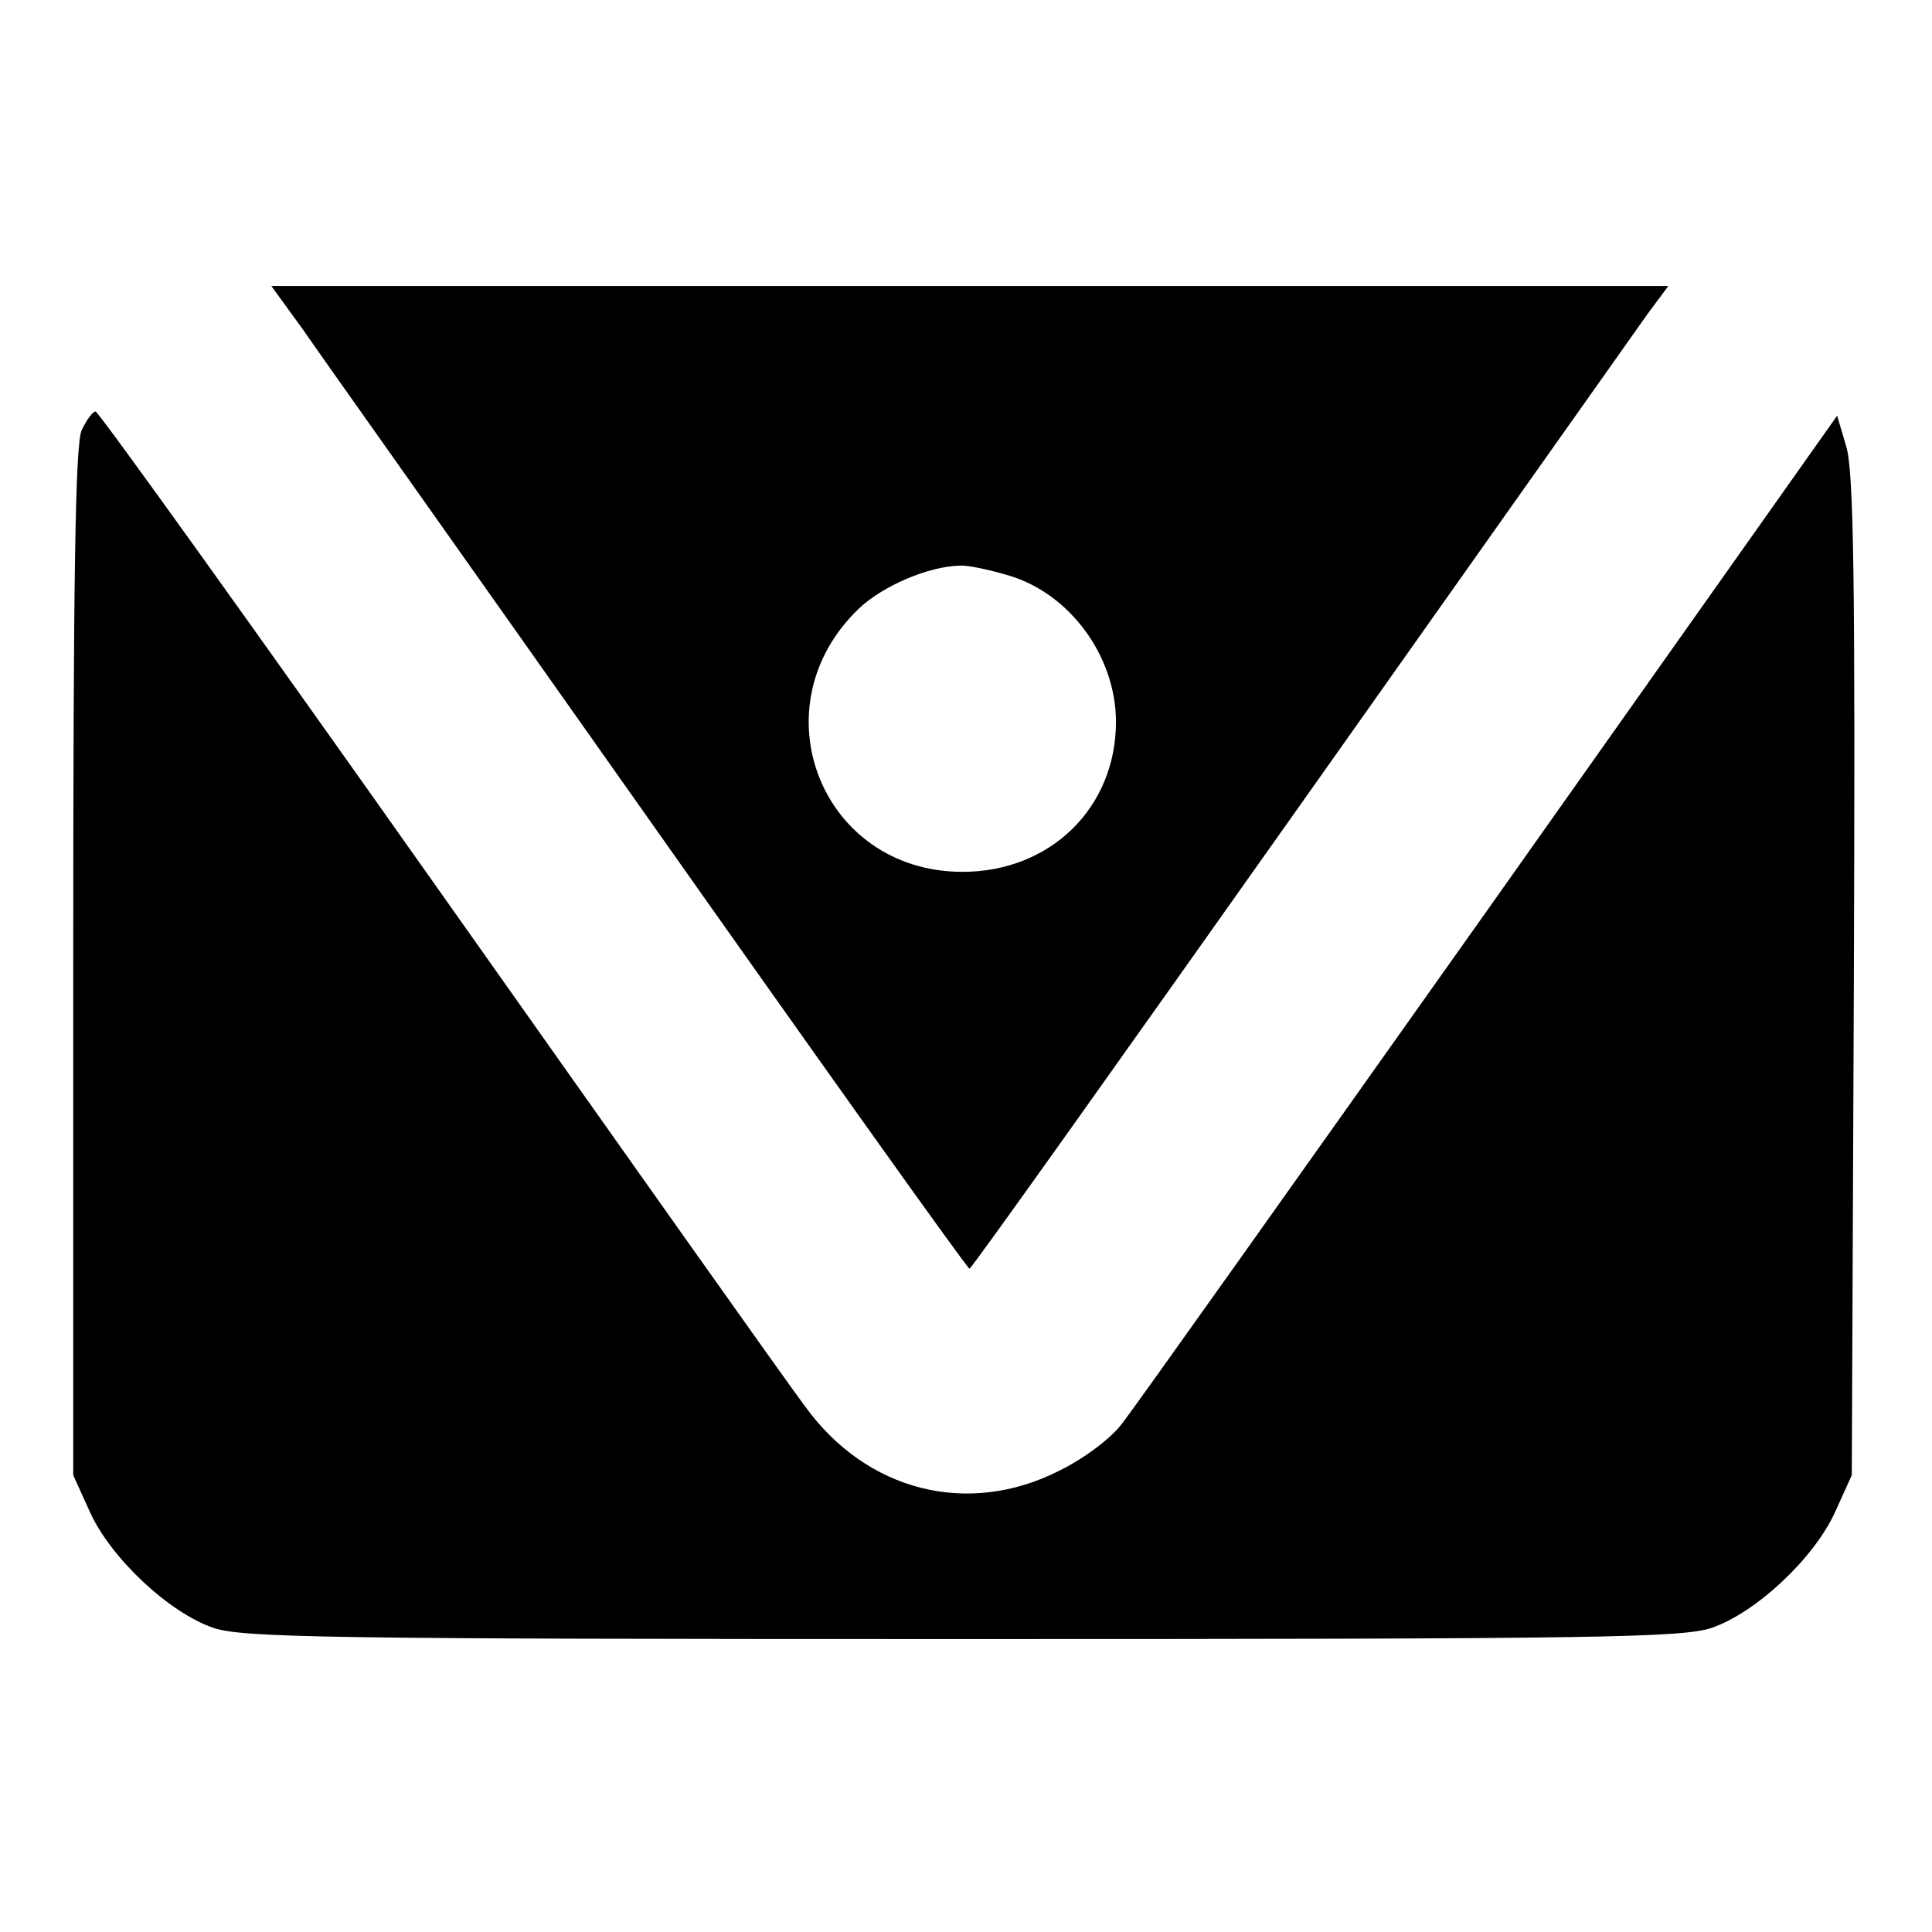
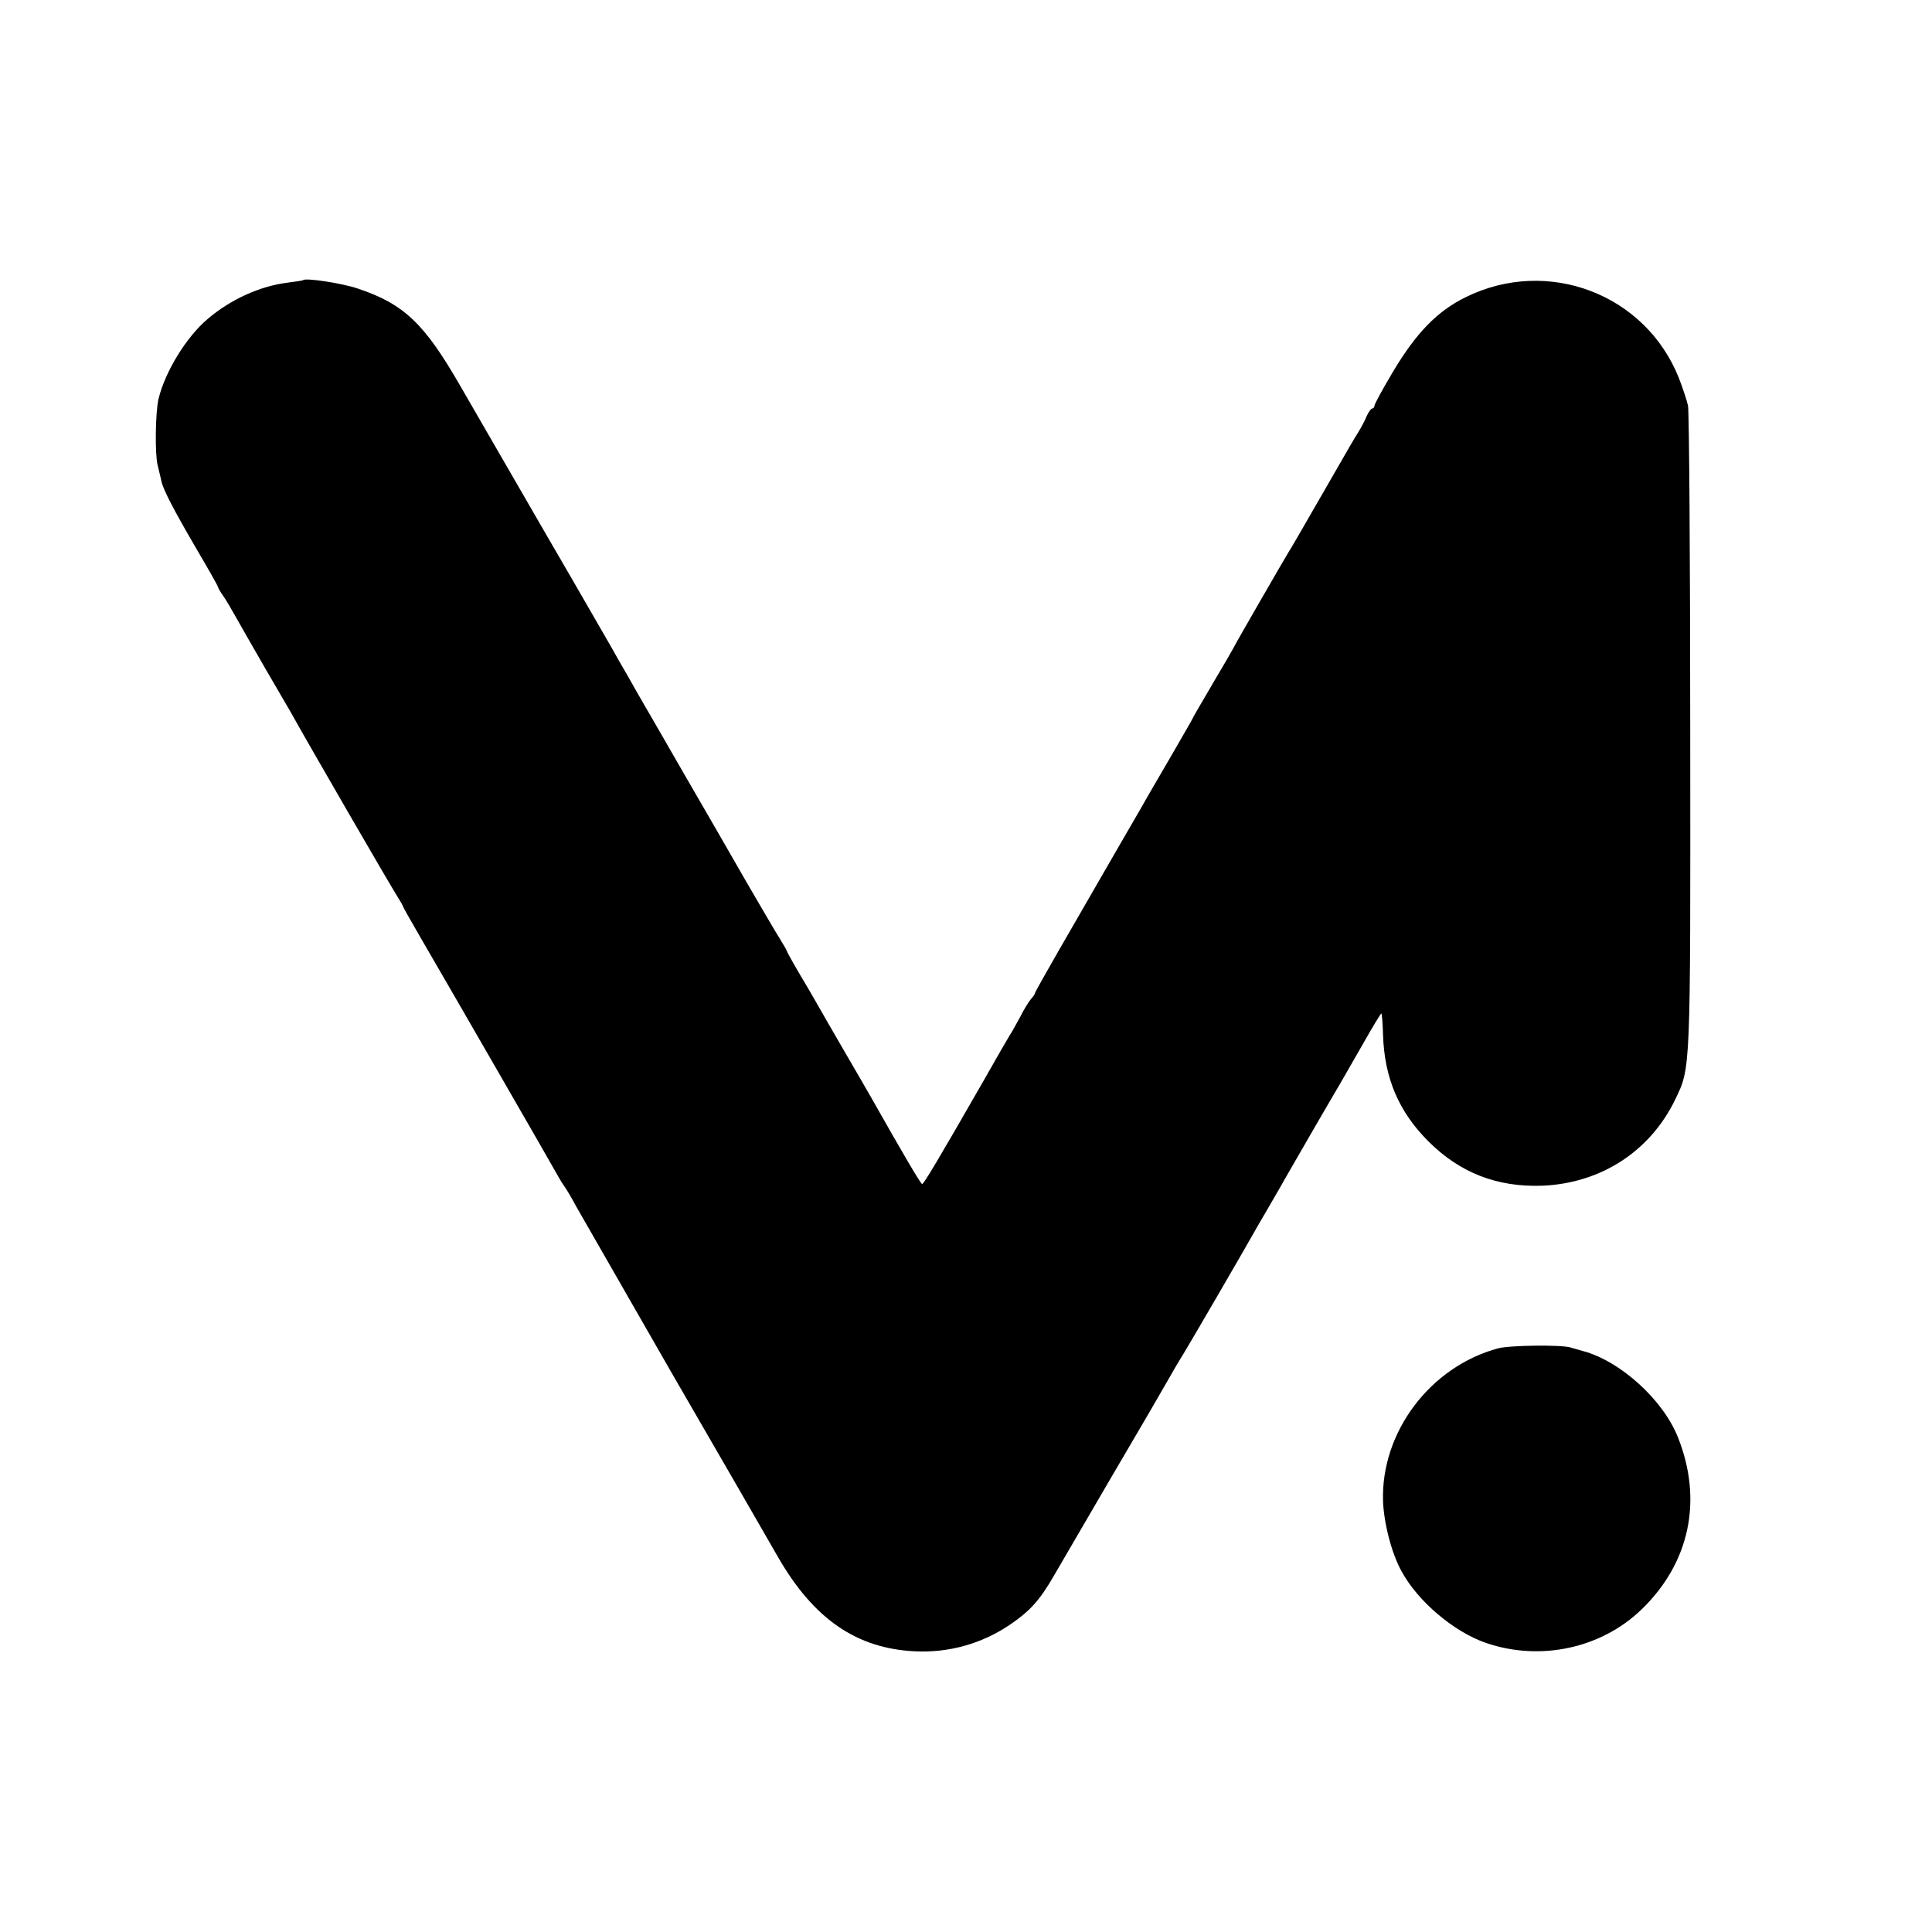
- <svg xmlns="http://www.w3.org/2000/svg" version="1.0" width="277pt" height="277pt" viewBox="0 0 277 277" preserveAspectRatio="xMidYMid meet">
-   <g transform="translate(0,277) scale(0.1,-0.1)" fill="#000000" stroke="none">
-     <path d="M434 2298 c24 -35 249 -352 498 -705 249 -353 455 -642 458 -642 3 0 216 300 475 666 259 366 483 683 498 704 l29 39 -1002 0 -1001 0 45 -62z m1012 -353 c88 -26 154 -116 154 -210 0 -123 -94 -215 -220 -215 -203 0 -296 237 -148 378 34 32 99 60 144 61 11 1 43 -6 70 -14z" />
-     <path d="M117 2153 c-9 -21 -12 -205 -12 -763 l0 -735 24 -53 c30 -66 113 -144 177 -166 43 -14 158 -16 1074 -16 916 0 1031 2 1074 16 64 22 147 100 177 166 l24 53 3 715 c2 564 0 724 -11 760 l-13 44 -498 -704 c-275 -388 -512 -722 -528 -742 -16 -21 -55 -50 -90 -67 -131 -66 -276 -29 -364 93 -25 33 -262 368 -527 743 -265 375 -485 682 -490 683 -4 0 -13 -12 -20 -27z" />
+ <svg xmlns="http://www.w3.org/2000/svg" version="1.0" width="700pt" height="700pt" viewBox="0 0 700 700" preserveAspectRatio="xMidYMid meet">
+   <g transform="translate(0,700) scale(0.1,-0.1)" fill="#000000" stroke="none">
+     <path d="M1098 5985 c-2 -2 -26 -5 -55 -9 -100 -12 -208 -61 -291 -132 -78 -66 -155 -193 -178 -291 -11 -49 -13 -197 -3 -238 5 -22 12 -48 14 -59 7 -32 46 -106 127 -245 43 -73 78 -135 78 -138 0 -3 8 -17 18 -31 11 -15 32 -52 49 -82 17 -30 63 -111 103 -180 40 -68 81 -140 92 -158 70 -126 357 -621 384 -664 13 -21 24 -39 24 -42 0 -2 30 -55 66 -117 80 -137 483 -836 498 -864 6 -11 16 -27 22 -35 6 -8 25 -40 41 -70 17 -30 173 -302 347 -605 175 -302 348 -602 384 -665 129 -225 285 -333 497 -343 122 -6 242 27 345 97 71 48 108 89 158 176 11 19 103 177 204 350 102 173 196 335 210 360 14 25 39 68 56 95 27 44 221 378 250 430 6 11 31 54 55 95 24 41 55 95 69 120 27 47 155 269 192 331 11 20 50 86 85 148 35 62 65 111 66 109 2 -2 5 -37 6 -78 5 -156 57 -278 164 -385 115 -115 250 -167 414 -161 211 9 389 124 480 311 57 119 56 91 55 1336 0 629 -4 1160 -8 1179 -4 19 -19 64 -33 100 -121 305 -476 440 -773 293 -102 -50 -179 -129 -263 -270 -37 -62 -67 -117 -67 -123 0 -5 -4 -10 -8 -10 -4 0 -13 -12 -20 -27 -6 -16 -20 -41 -30 -58 -11 -16 -47 -79 -82 -140 -142 -247 -162 -281 -171 -295 -19 -31 -199 -343 -199 -346 0 -1 -34 -60 -75 -129 -41 -70 -75 -128 -75 -130 0 -2 -36 -63 -79 -138 -43 -74 -90 -154 -103 -178 -24 -41 -99 -171 -302 -523 -47 -82 -86 -151 -86 -154 0 -3 -6 -13 -14 -21 -8 -9 -26 -38 -40 -66 -15 -27 -31 -57 -37 -65 -5 -8 -47 -80 -92 -160 -168 -293 -220 -380 -226 -380 -5 0 -74 118 -182 309 -14 25 -59 102 -99 171 -40 69 -84 145 -98 170 -14 25 -45 78 -69 118 -24 41 -43 76 -43 78 0 2 -11 21 -24 42 -13 20 -66 111 -119 202 -52 91 -153 266 -225 390 -71 124 -139 241 -150 260 -11 19 -37 64 -57 100 -21 36 -48 83 -60 105 -13 22 -120 209 -240 415 -119 206 -258 446 -308 533 -130 226 -204 296 -372 352 -57 19 -187 39 -197 30z" />
+     <path d="M5429 2115 c-247 -66 -426 -304 -418 -554 3 -80 31 -189 67 -254 59 -109 190 -220 307 -260 197 -67 418 -19 564 123 173 168 221 394 131 621 -53 136 -209 278 -345 314 -16 5 -37 10 -45 13 -33 10 -218 8 -261 -3z" />
  </g>
</svg>
